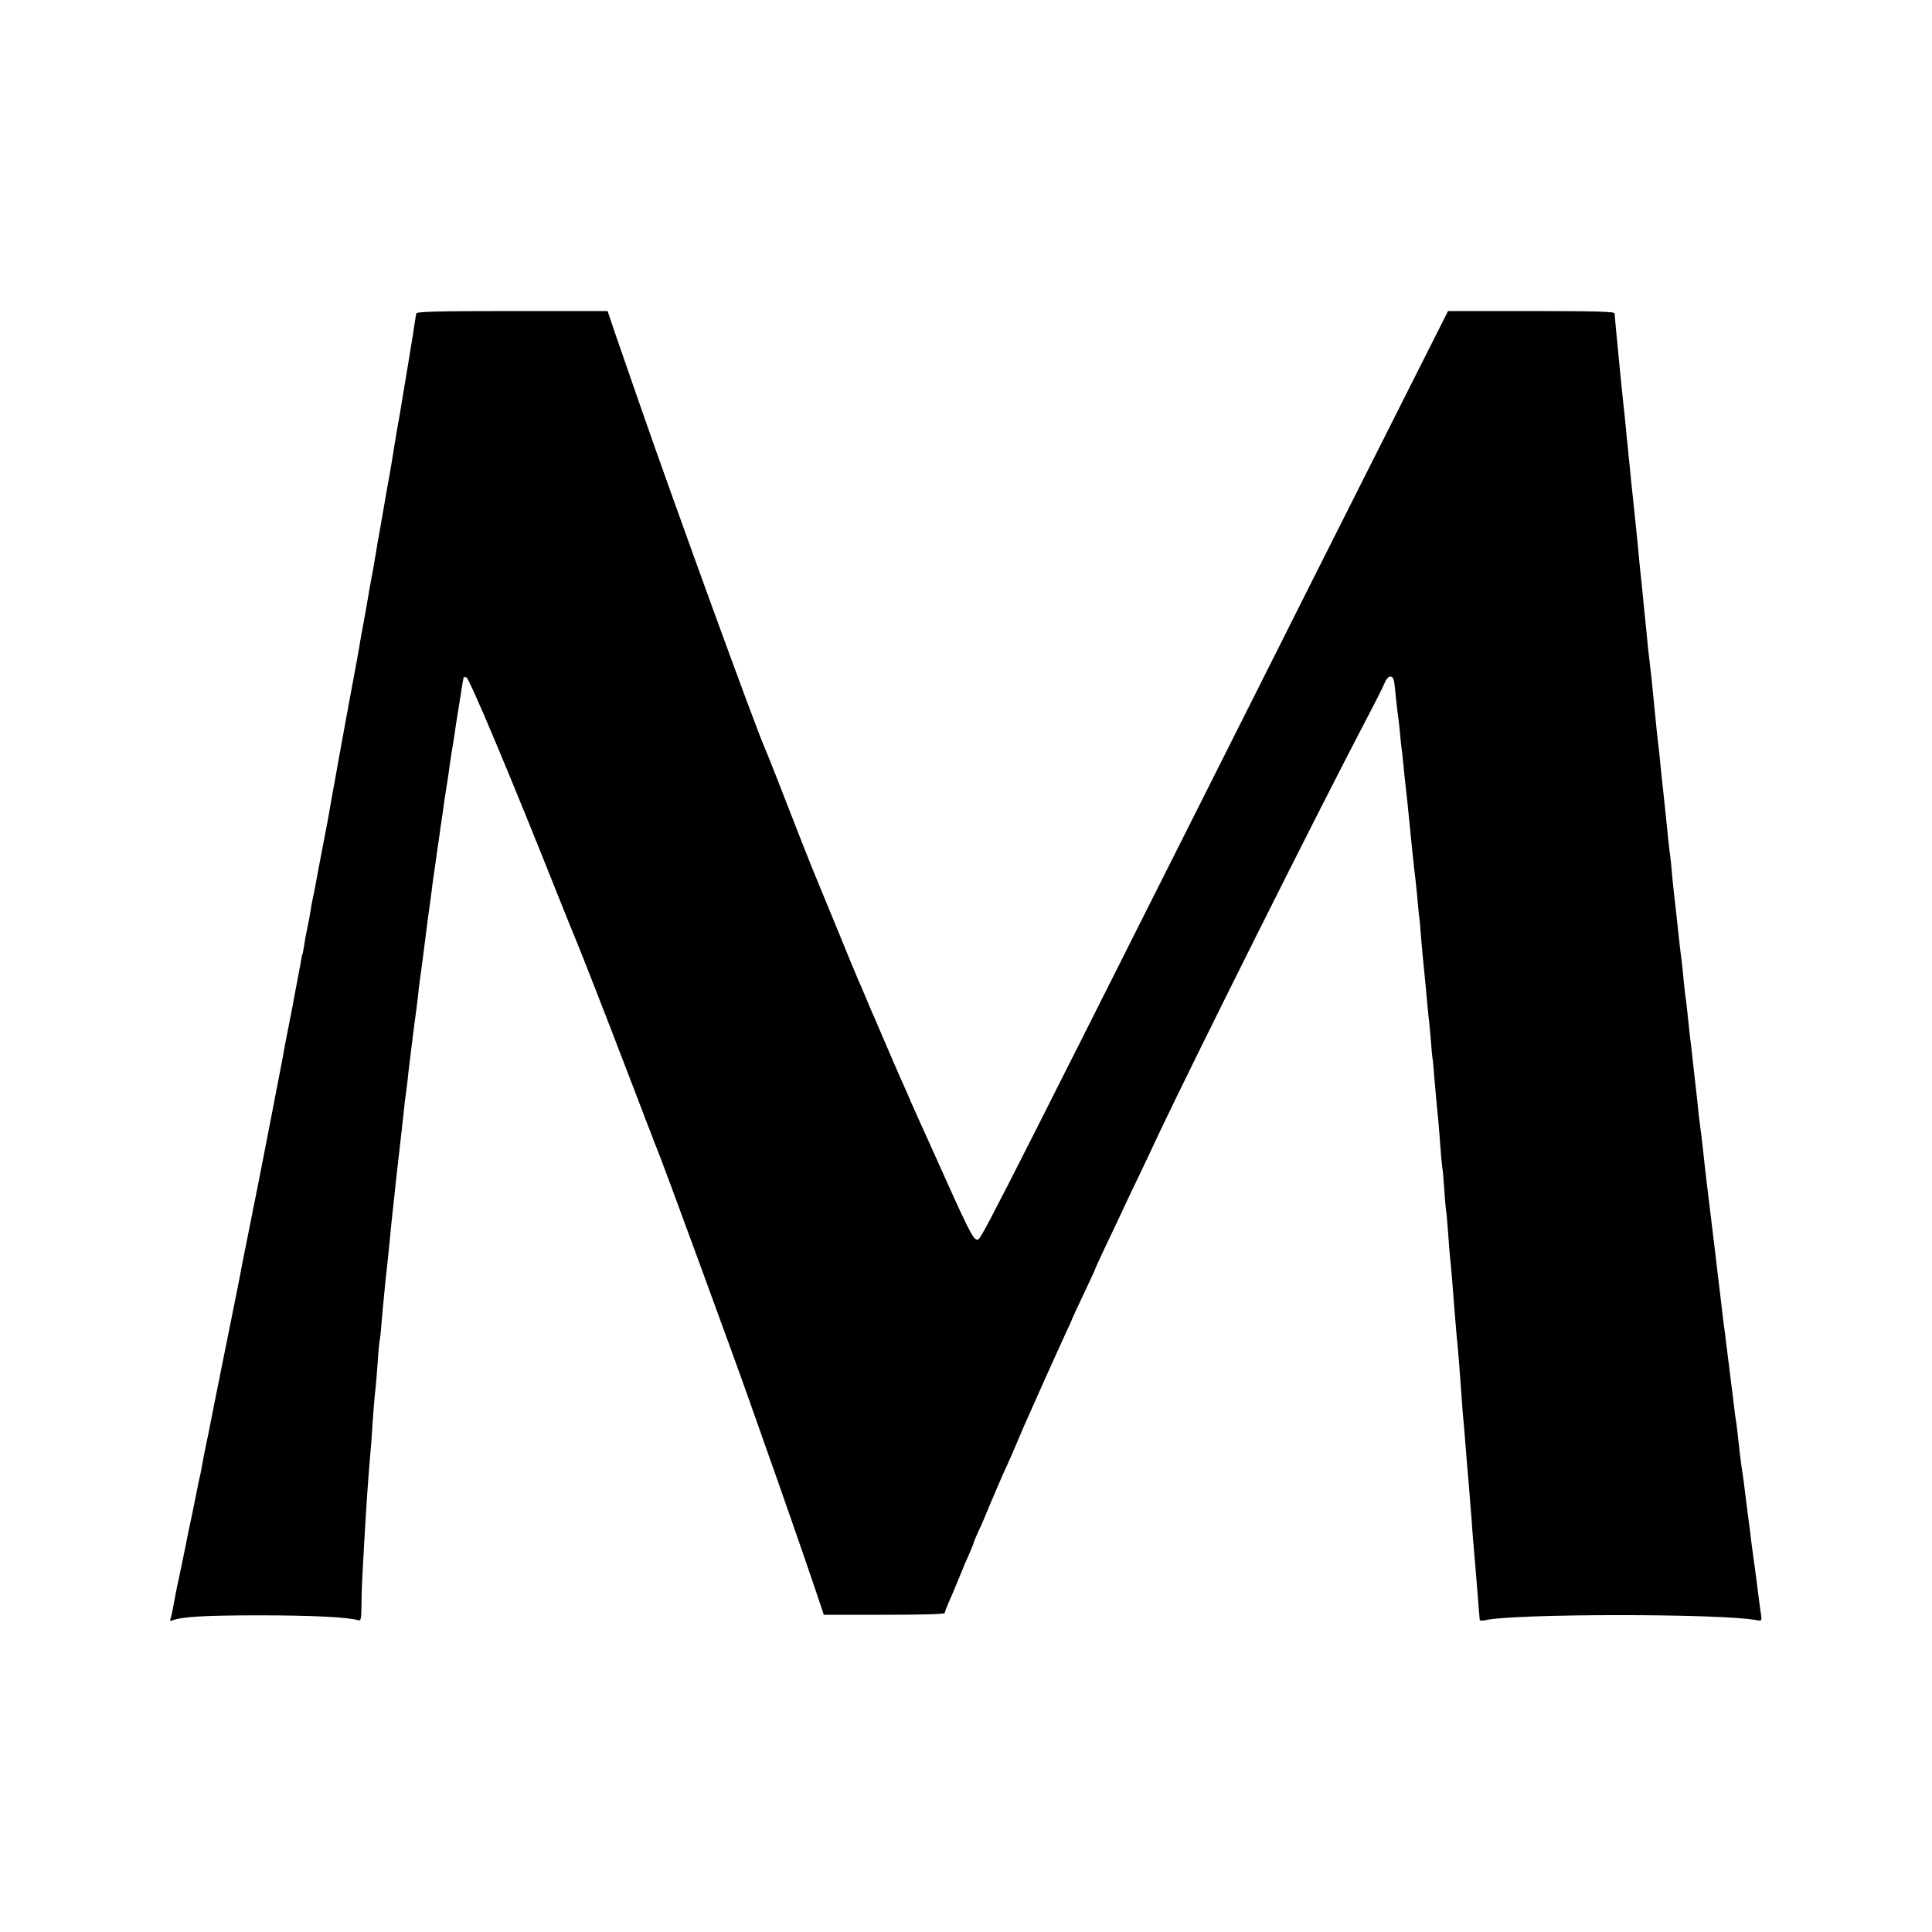
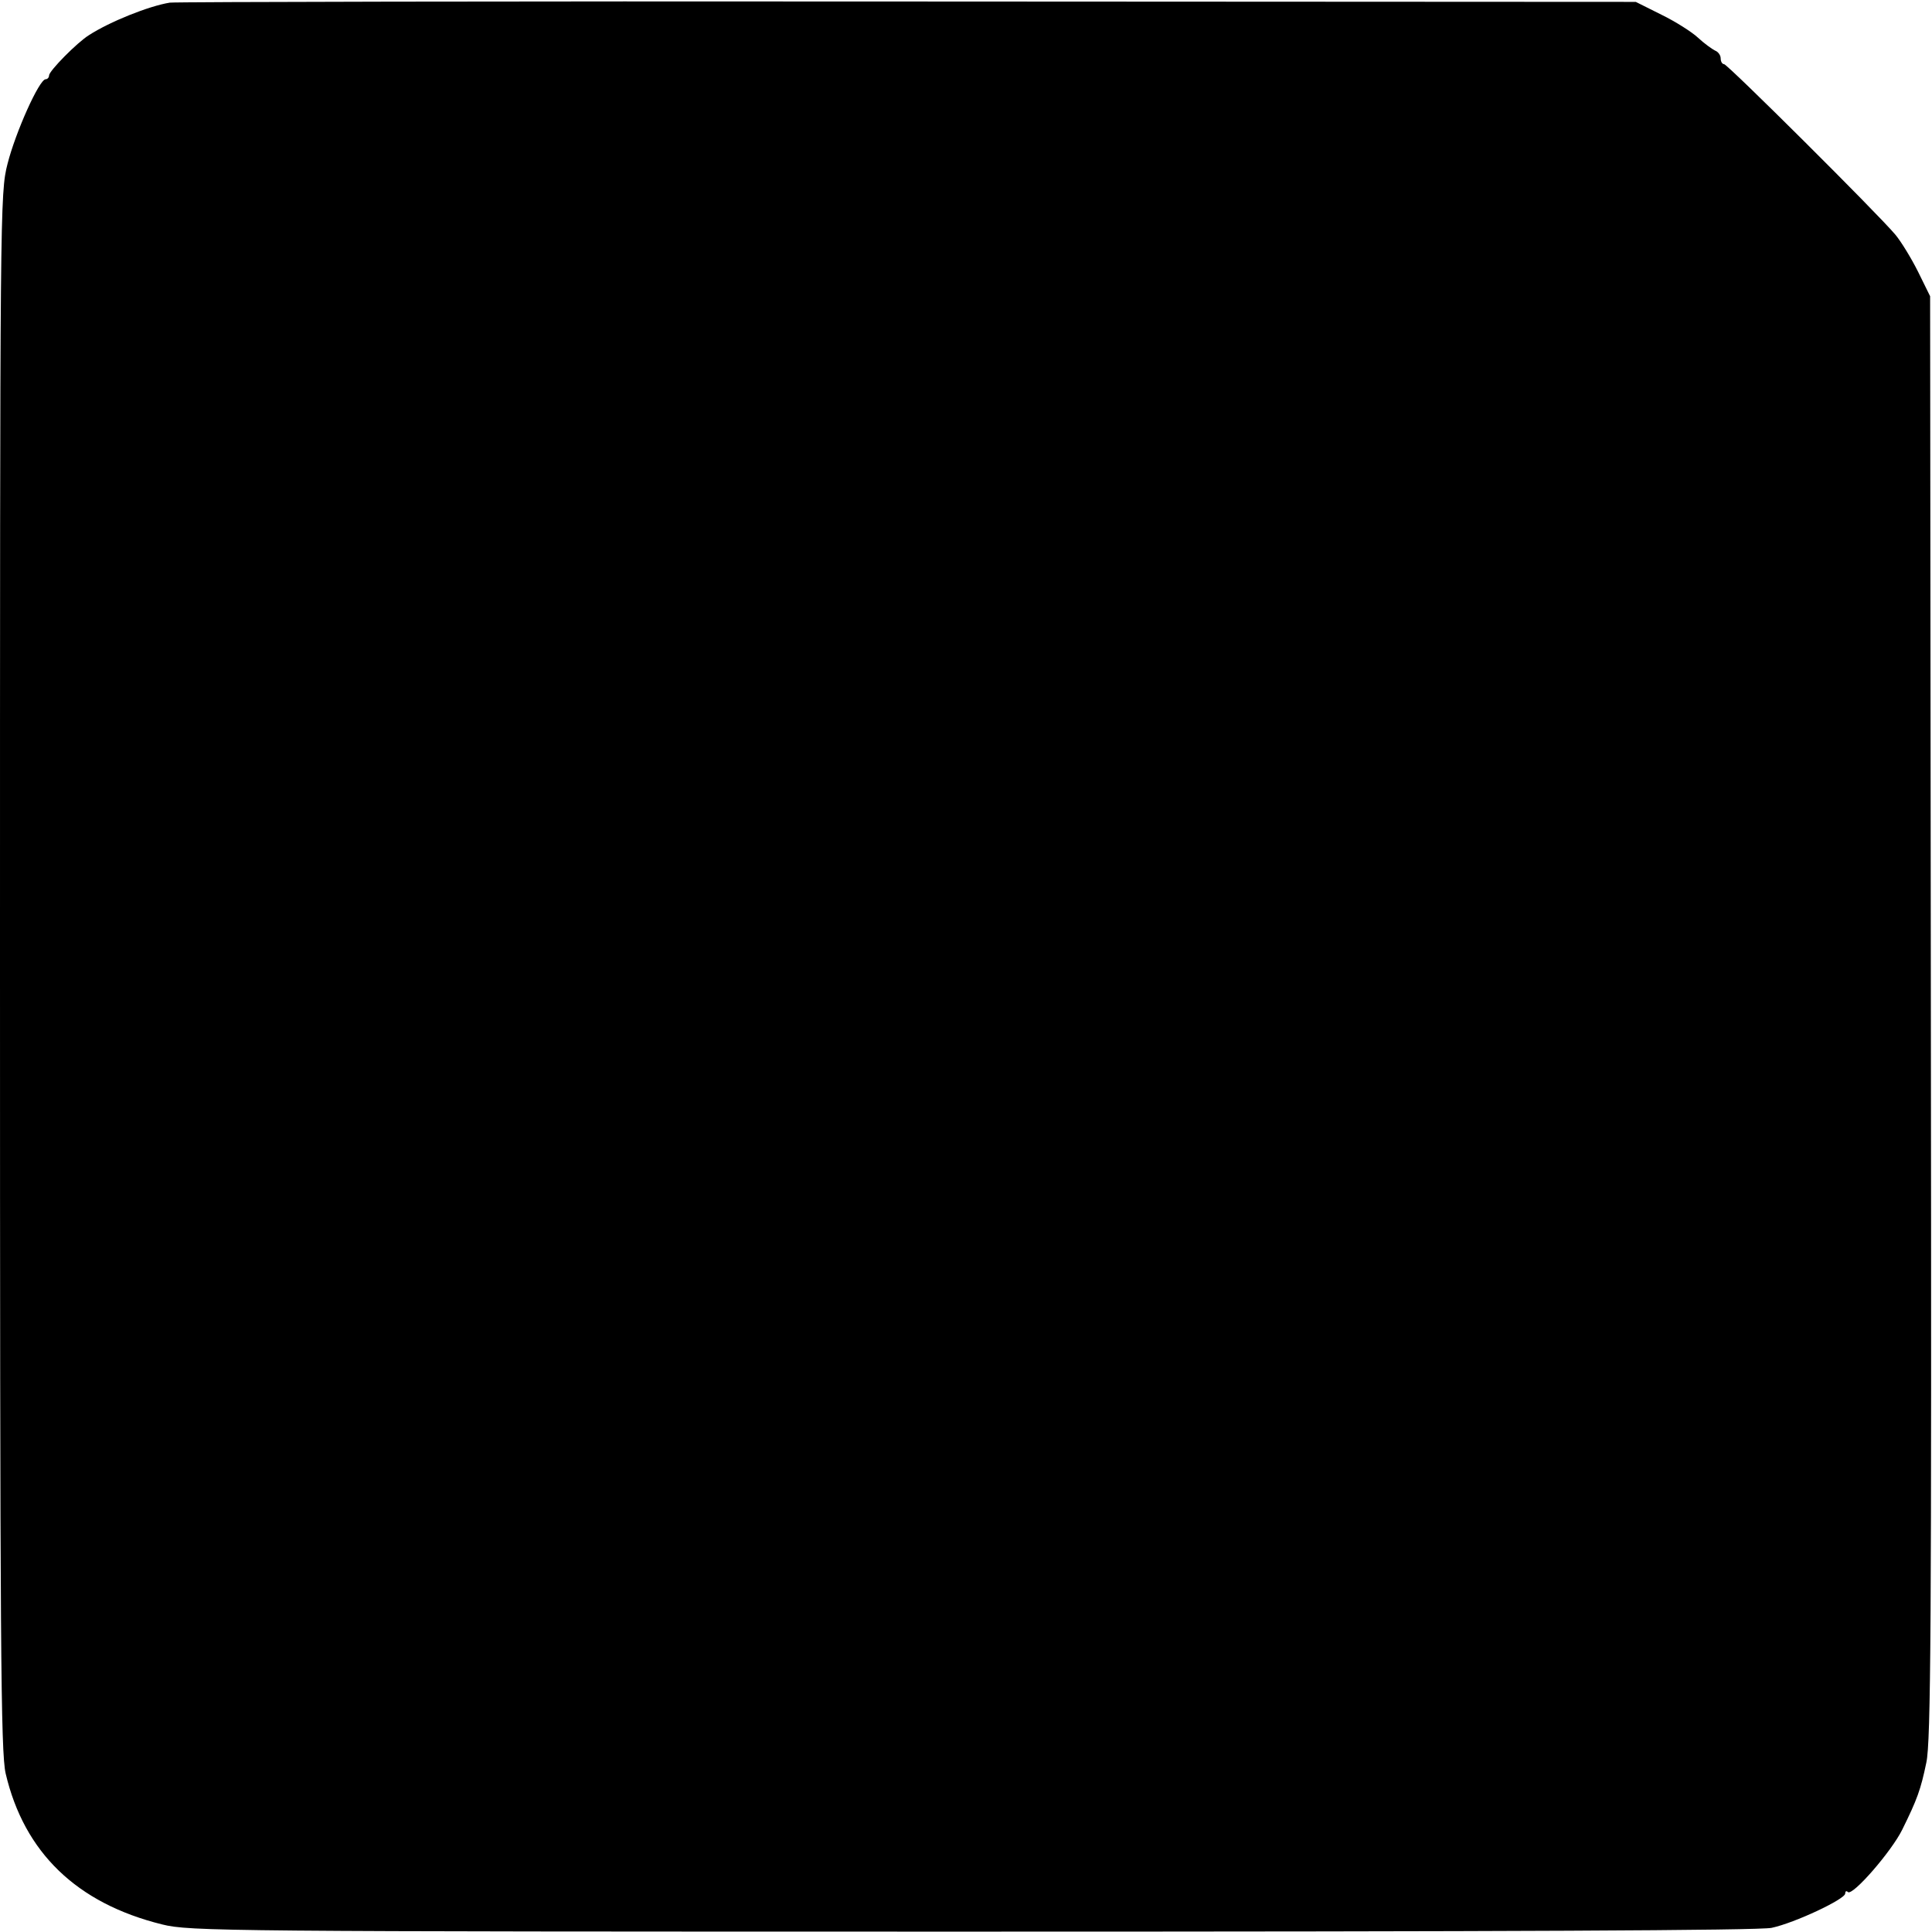
- <svg xmlns="http://www.w3.org/2000/svg" version="1.0" width="1000pt" height="1000pt" viewBox="0 0 1000 1000" preserveAspectRatio="xMidYMid meet">
-   <g transform="translate(0,1000) scale(0.1,-0.1)" fill="#000000" stroke="none">
-     <path d="M2155 8378 c-2 -7 -6 -31 -9 -53 -7 -45 -9 -63 -37 -230 -11 -66 -22 -133 -25 -150 -6 -40 -16 -95 -20 -120 -3 -11 -11 -63 -20 -115 -14 -90 -18 -111 -28 -170 -3 -14 -17 -92 -31 -175 -14 -82 -28 -161 -31 -175 -2 -14 -8 -52 -14 -85 -5 -33 -12 -71 -15 -85 -6 -28 -7 -36 -29 -165 -9 -49 -18 -101 -21 -115 -3 -14 -7 -38 -10 -55 -2 -16 -11 -66 -19 -110 -26 -141 -35 -189 -41 -220 -2 -16 -7 -41 -10 -54 -2 -13 -20 -112 -40 -220 -19 -108 -37 -205 -39 -216 -9 -52 -18 -102 -22 -125 -3 -14 -16 -81 -29 -150 -13 -69 -27 -141 -30 -160 -3 -19 -10 -53 -15 -75 -5 -22 -11 -57 -14 -77 -3 -21 -10 -57 -15 -80 -5 -24 -13 -63 -16 -88 -4 -24 -8 -47 -10 -50 -2 -3 -6 -23 -9 -45 -4 -22 -25 -134 -47 -250 -23 -115 -43 -219 -44 -230 -3 -19 -141 -729 -150 -770 -3 -11 -7 -31 -9 -45 -3 -14 -14 -72 -26 -130 -12 -58 -24 -118 -27 -135 -2 -16 -40 -207 -84 -423 -43 -215 -81 -402 -83 -415 -2 -12 -11 -56 -20 -97 -8 -41 -18 -91 -21 -110 -3 -19 -8 -42 -10 -50 -2 -8 -6 -26 -9 -40 -2 -14 -16 -81 -30 -150 -15 -69 -29 -136 -31 -150 -4 -21 -34 -166 -51 -245 -2 -11 -9 -46 -15 -78 -5 -32 -13 -65 -16 -74 -5 -12 -2 -15 10 -10 49 19 170 26 447 26 272 0 459 -9 513 -25 15 -5 17 4 18 78 1 84 2 107 13 303 13 226 19 315 31 460 4 39 8 95 10 125 5 87 15 212 20 245 2 17 6 73 10 125 3 52 8 102 10 110 2 8 7 51 10 95 4 44 8 94 10 110 6 67 16 162 20 195 2 19 7 67 11 105 4 39 8 81 9 95 5 45 25 234 30 278 3 23 7 62 10 87 3 25 7 64 10 88 8 72 16 140 20 182 3 22 7 56 10 75 2 19 7 55 9 80 6 53 34 280 42 331 2 20 7 59 10 85 2 27 7 60 9 74 2 14 14 99 25 190 11 91 23 176 25 190 2 14 7 48 10 75 3 28 8 61 10 75 2 14 7 45 10 70 3 25 8 56 10 70 2 14 7 45 10 70 3 25 8 56 10 70 2 14 7 45 10 70 3 25 10 70 15 100 5 30 12 75 15 100 3 25 10 70 15 100 5 30 12 73 15 95 3 23 7 50 9 60 2 11 9 56 16 100 7 44 14 87 15 95 2 8 4 18 4 22 1 4 7 5 15 2 16 -6 235 -527 480 -1144 43 -107 82 -204 87 -215 15 -34 174 -441 244 -625 37 -96 78 -203 91 -237 13 -35 35 -93 50 -130 14 -38 29 -77 34 -88 23 -52 400 -1081 477 -1300 19 -55 60 -170 90 -255 69 -193 190 -541 251 -721 l46 -137 313 0 c187 0 313 3 313 9 0 5 9 28 19 52 11 23 36 83 56 132 20 50 45 109 56 132 10 24 19 45 19 49 0 3 11 29 24 57 14 29 41 92 61 142 21 49 48 112 60 140 45 98 63 141 89 202 14 35 37 86 50 115 13 29 52 116 86 193 35 77 80 178 101 223 22 46 39 85 39 87 0 1 27 60 60 129 33 70 60 128 60 131 0 2 22 50 49 107 27 56 67 141 89 188 22 47 64 137 95 200 30 63 75 158 99 210 211 443 824 1668 1077 2150 39 74 78 152 87 173 10 24 22 37 32 35 16 -3 18 -10 27 -108 4 -36 8 -76 11 -90 2 -14 6 -54 10 -90 3 -36 7 -75 9 -88 2 -13 7 -53 10 -90 3 -37 8 -80 10 -97 2 -16 6 -57 10 -90 3 -33 8 -78 10 -100 2 -22 9 -89 15 -150 6 -60 13 -121 15 -135 2 -14 6 -56 10 -95 3 -38 8 -86 10 -105 3 -19 7 -62 9 -95 3 -33 7 -85 10 -115 8 -75 13 -133 21 -215 3 -38 8 -86 10 -105 3 -19 7 -70 11 -113 3 -43 7 -87 9 -97 2 -10 6 -54 9 -97 6 -70 13 -149 22 -238 1 -16 6 -68 9 -115 3 -47 8 -97 10 -111 3 -14 7 -63 10 -109 3 -46 7 -95 9 -109 3 -14 7 -66 11 -116 3 -49 8 -108 10 -130 3 -22 7 -69 10 -105 12 -156 15 -189 20 -250 3 -36 7 -85 10 -110 4 -41 8 -94 21 -270 2 -36 6 -87 9 -115 3 -27 7 -81 10 -120 7 -92 13 -154 20 -240 3 -38 7 -95 10 -125 4 -65 14 -187 20 -250 2 -25 7 -85 11 -135 7 -89 11 -142 13 -159 1 -4 11 -6 24 -3 142 36 1234 36 1409 1 25 -5 27 -3 24 23 -3 15 -14 100 -25 188 -12 88 -24 178 -27 200 -2 22 -7 56 -9 75 -3 19 -7 53 -10 75 -5 41 -11 88 -20 160 -3 22 -8 56 -11 75 -7 49 -12 96 -19 160 -3 30 -8 66 -10 80 -3 14 -7 48 -10 75 -3 28 -8 64 -10 80 -2 17 -7 53 -10 80 -3 28 -8 64 -10 80 -2 17 -7 53 -10 80 -3 28 -8 64 -10 80 -3 17 -7 53 -10 80 -3 28 -10 84 -15 125 -5 41 -12 98 -15 125 -3 28 -7 66 -10 85 -2 19 -11 94 -20 165 -9 72 -18 146 -20 165 -2 19 -7 58 -10 85 -14 133 -27 235 -30 255 -1 8 -6 47 -9 85 -4 39 -10 90 -13 115 -3 25 -6 56 -8 70 -2 25 -13 117 -20 175 -2 17 -6 59 -10 95 -4 36 -8 76 -11 90 -2 14 -6 54 -10 90 -3 36 -7 76 -9 90 -4 29 -15 120 -20 170 -3 34 -13 121 -21 190 -2 19 -7 64 -10 100 -3 36 -7 76 -9 90 -5 30 -11 92 -25 230 -6 58 -13 121 -15 140 -2 19 -7 62 -10 95 -3 33 -7 74 -9 90 -5 35 -15 130 -21 195 -16 167 -17 174 -29 275 -3 22 -8 69 -11 105 -4 36 -8 81 -10 100 -2 19 -7 64 -10 100 -3 36 -8 81 -10 100 -2 19 -7 62 -10 95 -6 67 -10 111 -29 290 -13 118 -17 164 -21 205 -3 25 -7 65 -9 90 -3 25 -8 74 -11 110 -4 36 -8 83 -11 105 -12 110 -46 462 -47 483 0 9 -93 12 -431 12 l-431 0 -321 -637 c-177 -351 -559 -1110 -849 -1688 -1282 -2550 -1248 -2482 -1268 -2481 -21 1 -46 52 -229 461 -27 61 -59 130 -70 155 -11 25 -28 63 -38 85 -9 22 -26 60 -37 85 -11 25 -49 110 -83 190 -34 80 -68 159 -75 175 -8 17 -28 64 -45 105 -17 41 -38 89 -45 105 -7 17 -55 131 -105 255 -51 124 -98 239 -105 255 -16 36 -125 313 -201 510 -30 77 -59 149 -64 160 -41 88 -468 1261 -648 1780 -50 143 -108 311 -129 372 l-38 113 -493 0 c-385 0 -494 -3 -497 -12z" />
+ <svg xmlns="http://www.w3.org/2000/svg" version="1.0" width="512pt" height="512pt" viewBox="0 0 512 512" preserveAspectRatio="xMidYMid meet">
+   <g transform="translate(0,512) scale(0.1,-0.1)" fill="#000000" stroke="none">
+     <path d="M450 5113 c-56 -9 -160 -51 -214 -86 -31 -19 -106 -95 -106 -107 0 -5 -4 -10 -9 -10 -17 0 -80 -141 -101 -224 -20 -78 -20 -112 -20 -2140 0 -1794 2 -2069 15 -2126 49 -209 188 -344 415 -400 72 -18 163 -19 2145 -19 1422 0 2086 3 2120 10 61 13 195 76 195 91 0 6 3 8 7 4 12 -12 116 108 144 165 40 81 49 106 64 178 12 56 14 358 12 1976 l-2 1910 -32 65 c-18 36 -45 80 -60 98 -46 55 -445 452 -454 452 -5 0 -9 7 -9 15 0 9 -7 18 -15 21 -8 4 -29 19 -45 34 -16 15 -60 43 -97 61 l-68 34 -1930 1 c-1062 1 -1941 -1 -1955 -3z" />
  </g>
</svg>
